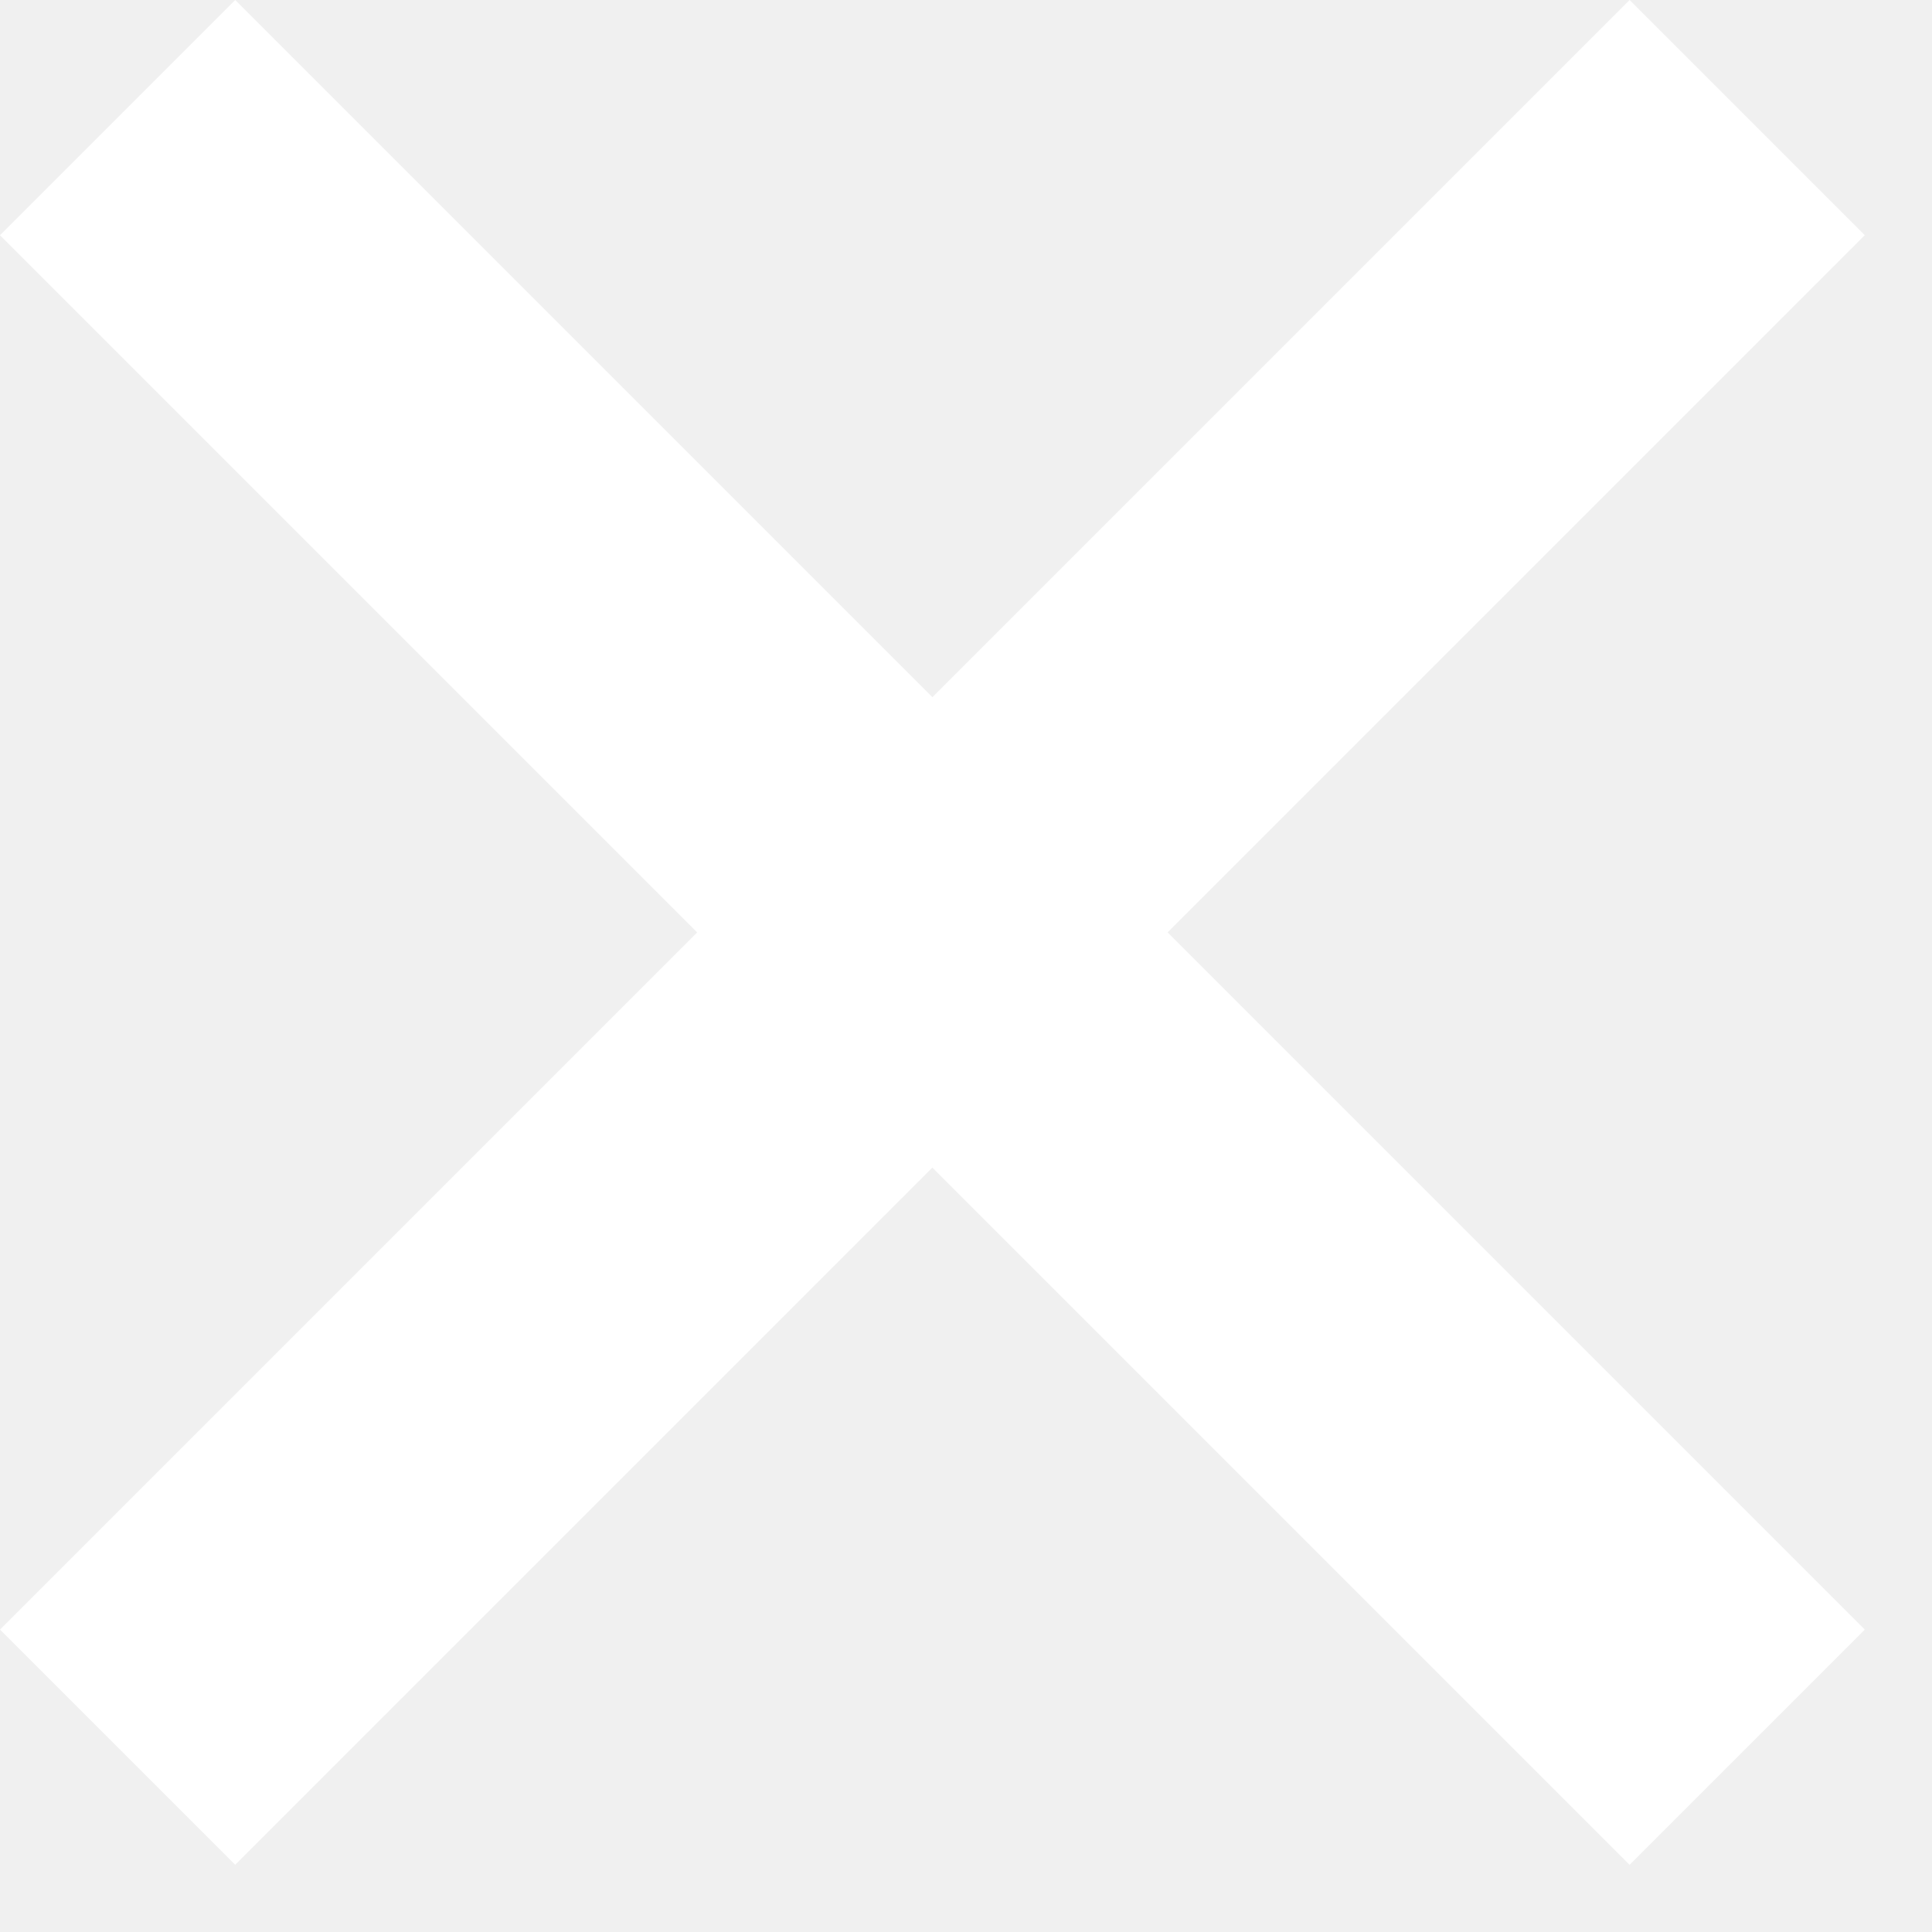
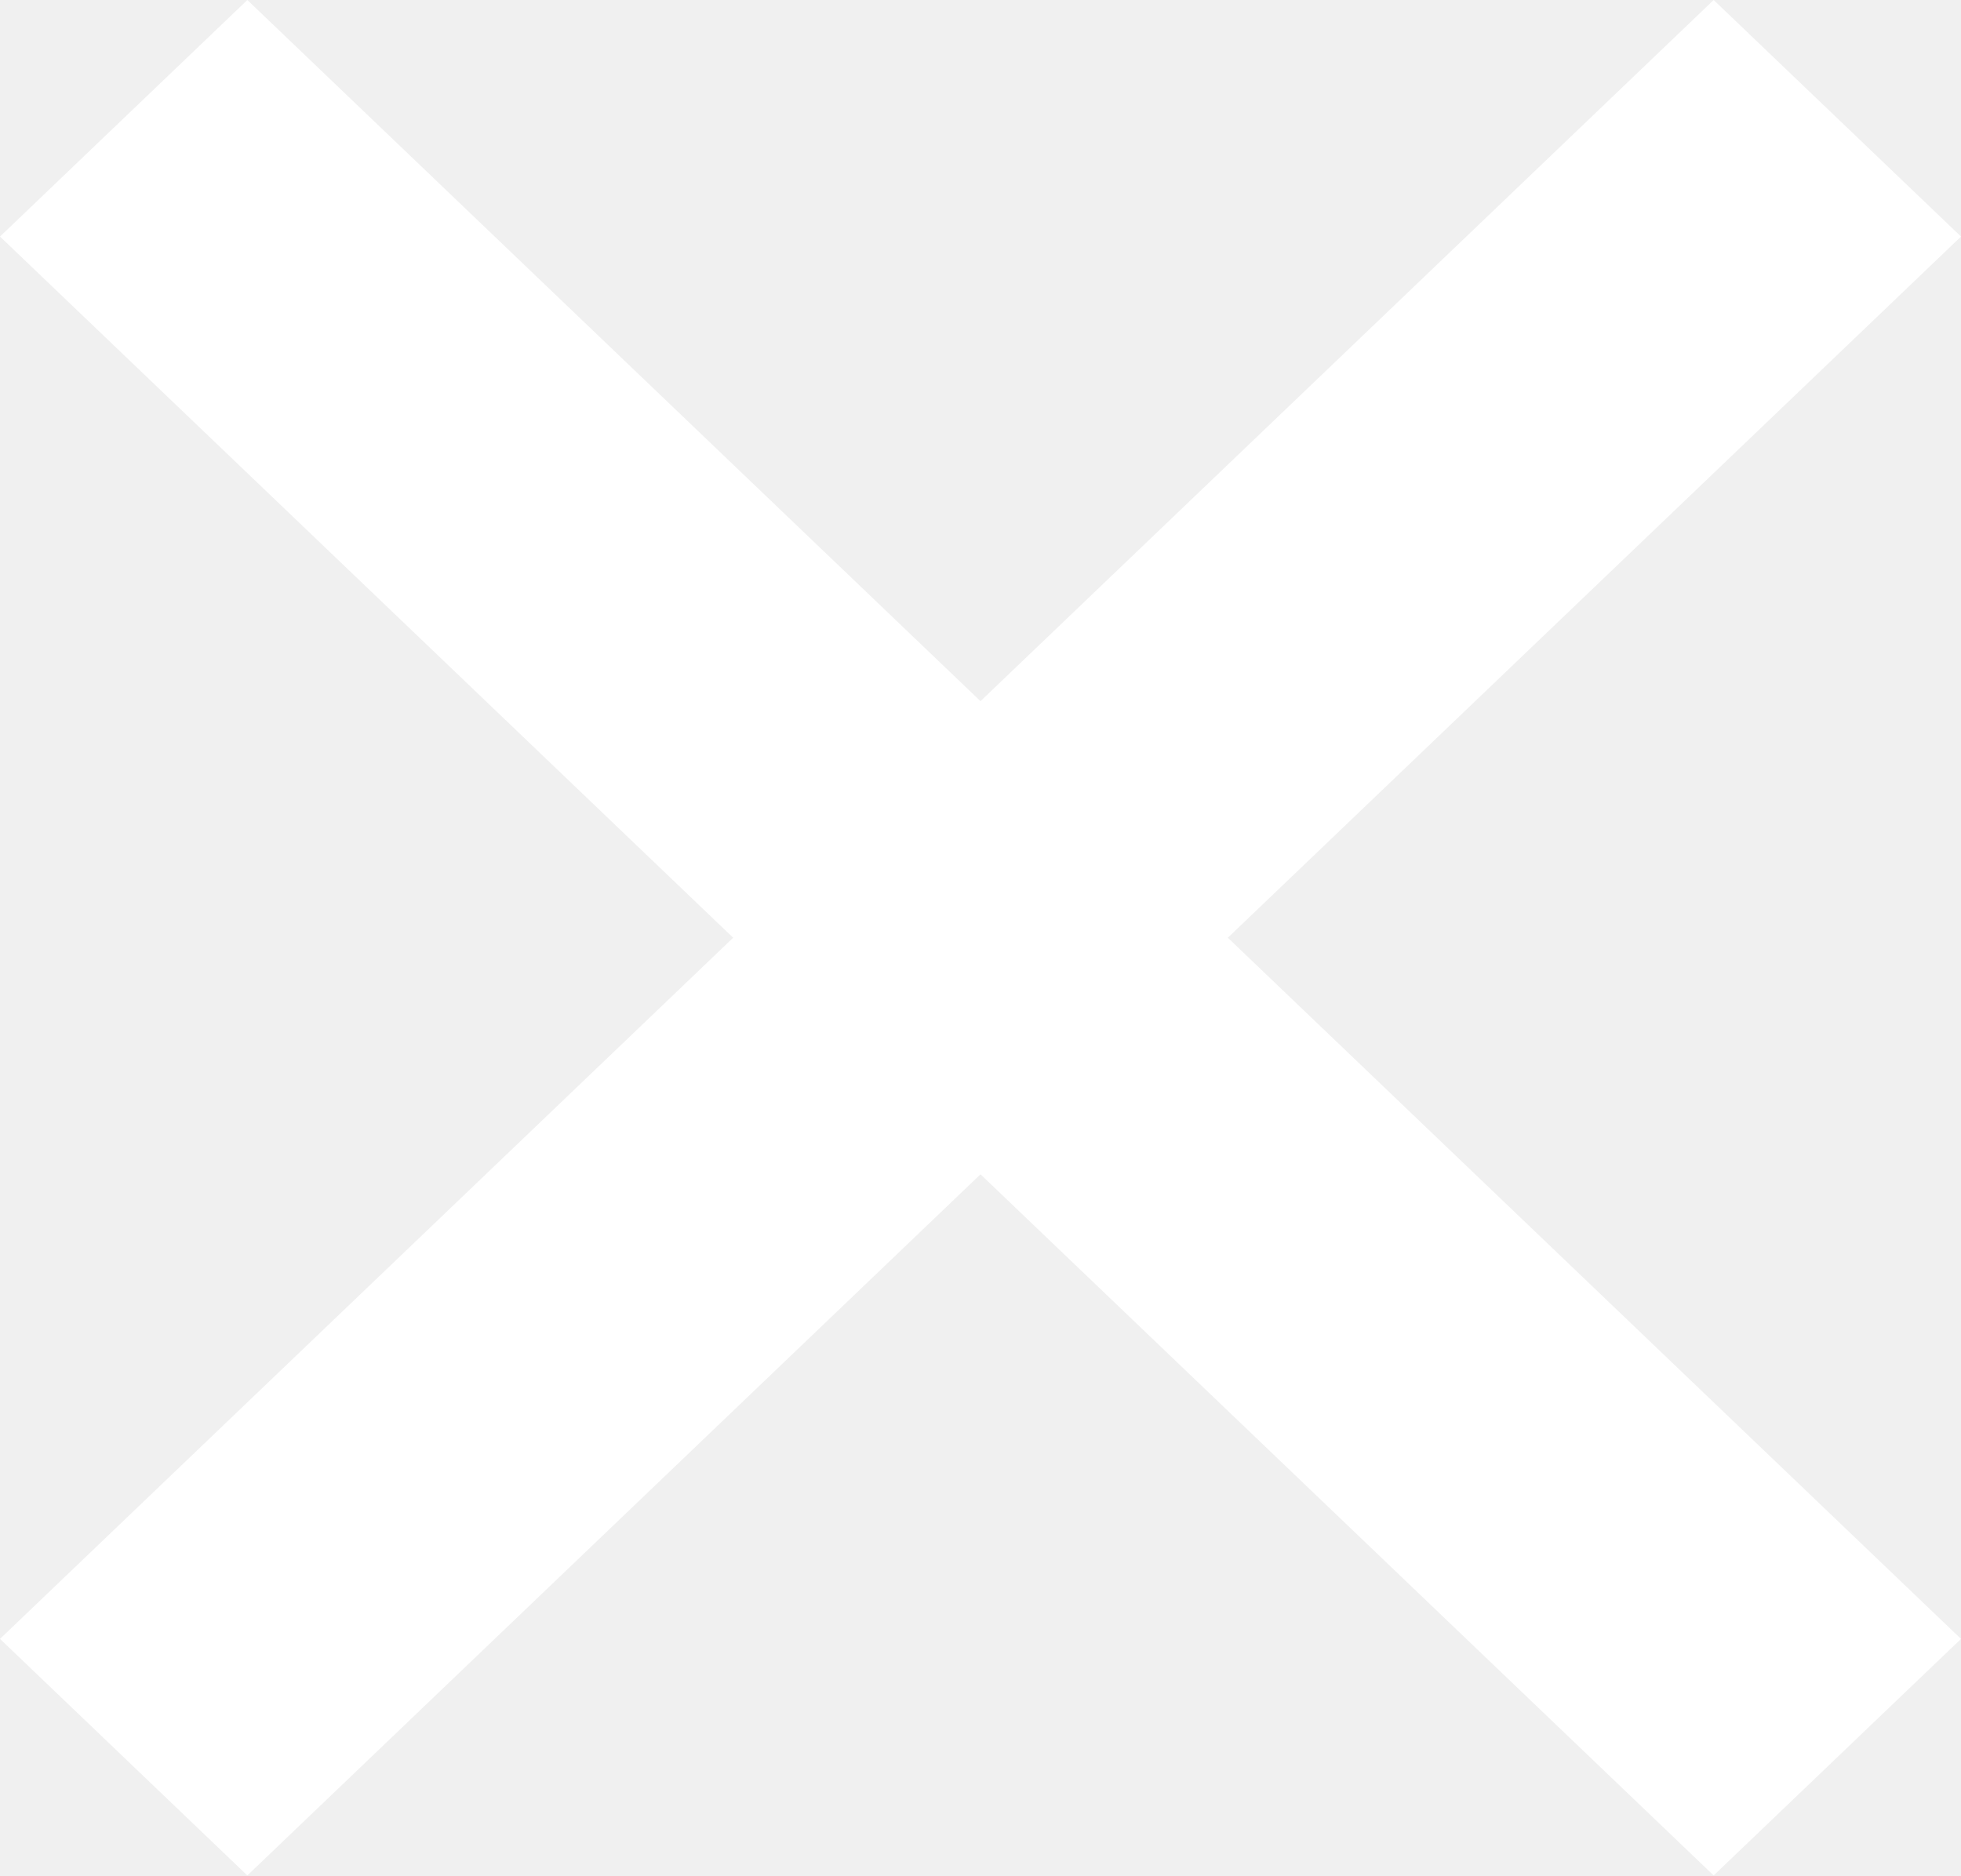
- <svg xmlns="http://www.w3.org/2000/svg" width="23" height="23" viewBox="0 0 23 23" fill="none">
-   <path d="M22.2 2.8L19.4 0L11.1 8.3L2.8 0L0 2.8L8.3 11.1L0 19.4L2.8 22.2L11.1 13.9L19.4 22.2L22.2 19.4L13.9 11.1L22.2 2.8Z" fill="white" />
+ <svg xmlns="http://www.w3.org/2000/svg" width="23" height="22" viewBox="0 0 23 22" fill="none">
+   <path d="M23 2.775L20.099 0L11.5 8.225L2.901 0L0 2.775L8.599 11L0 19.225L2.901 22L11.5 13.775L20.099 22L23 19.225L14.401 11L23 2.775Z" fill="white" />
</svg>
